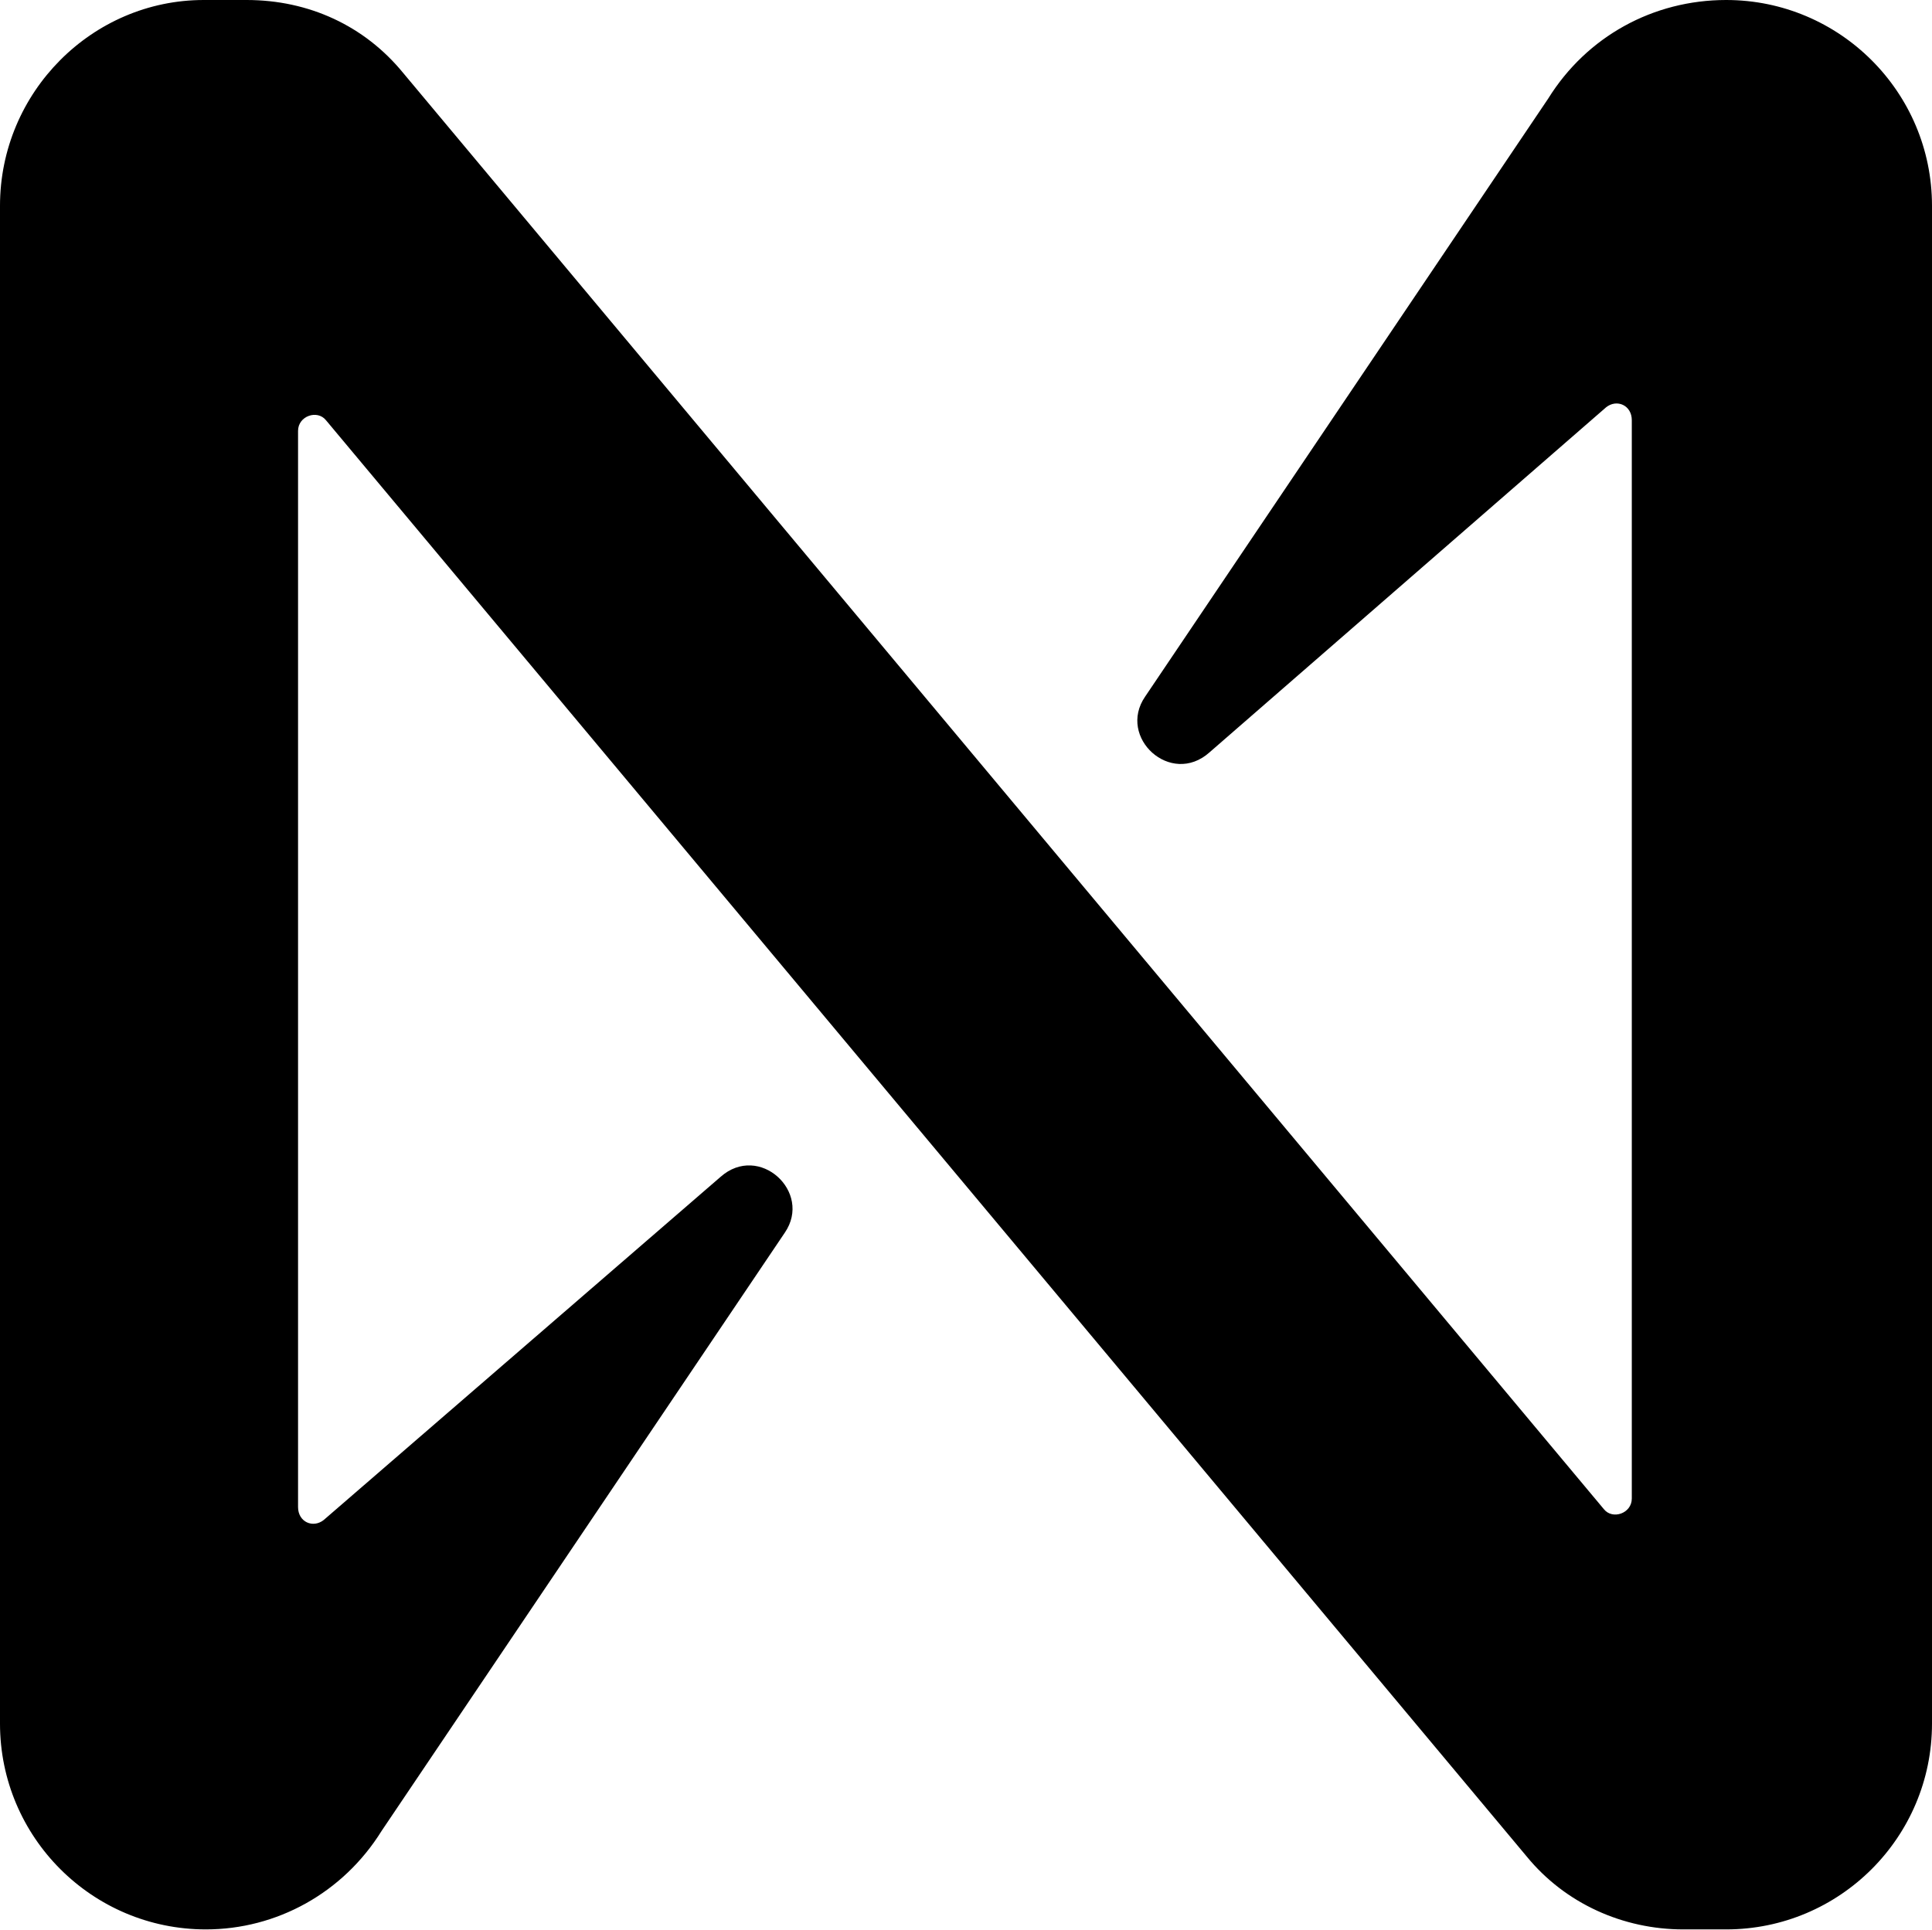
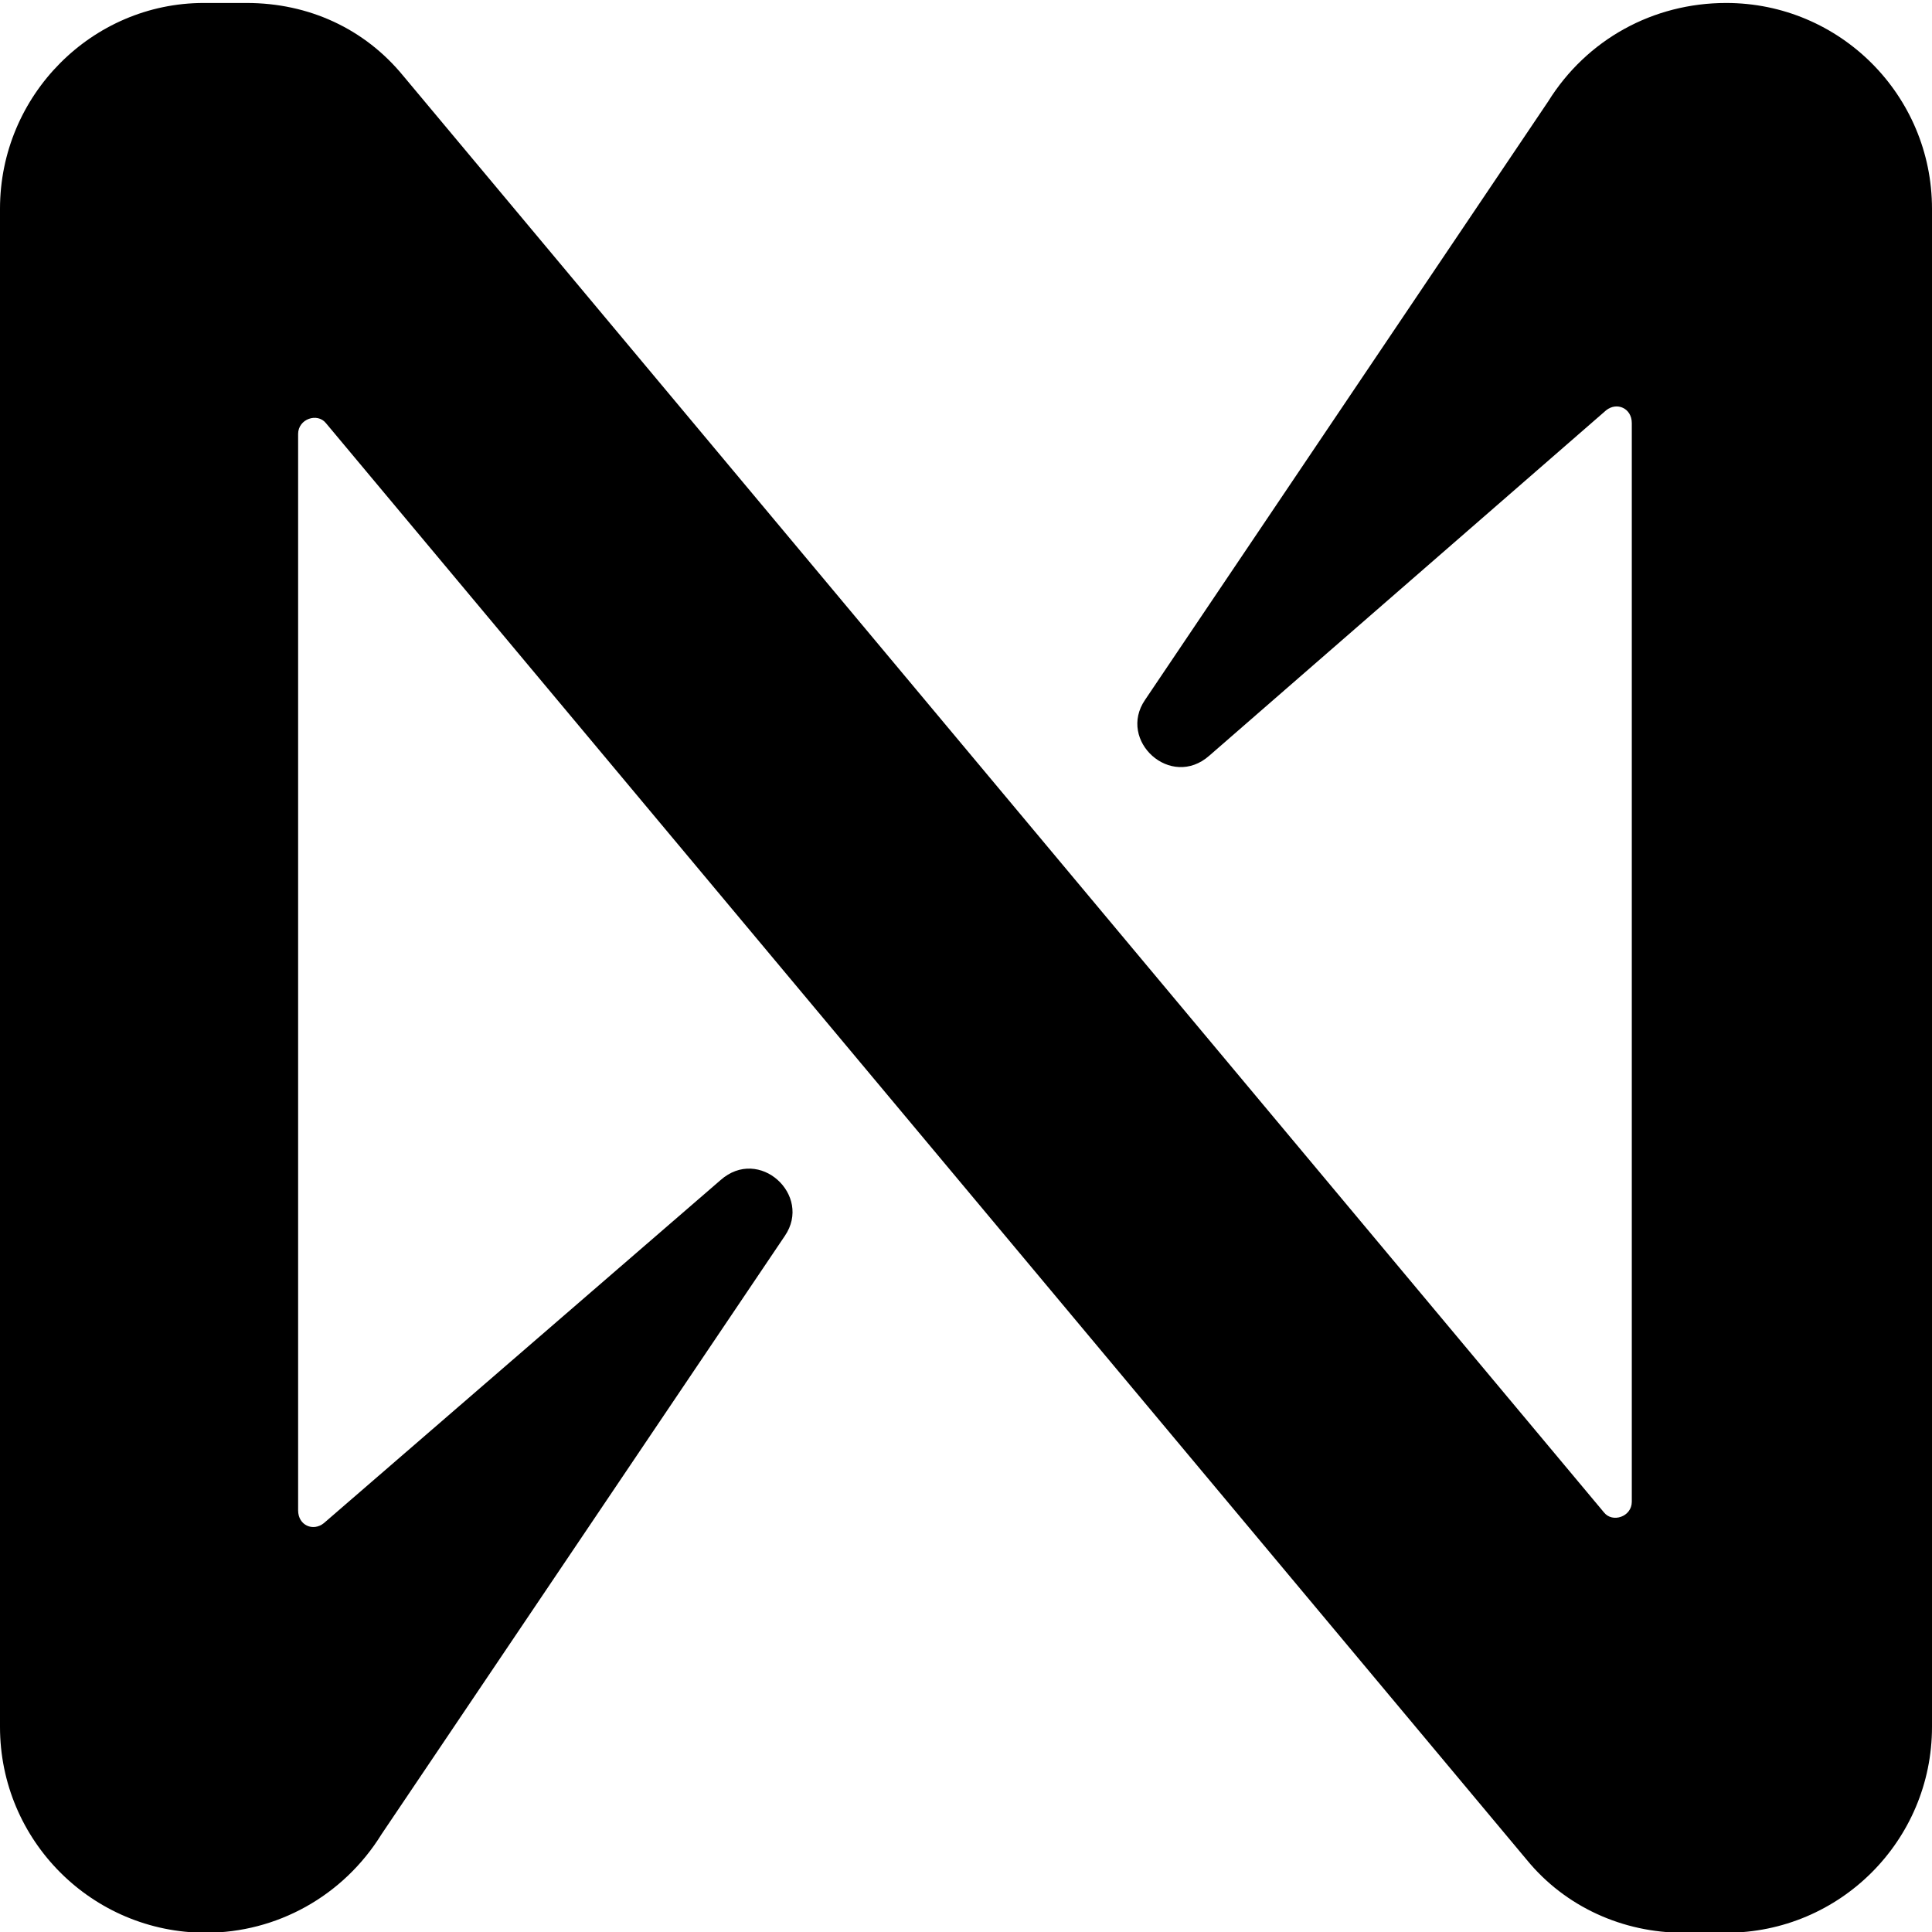
- <svg xmlns="http://www.w3.org/2000/svg" version="1.1" id="Layer_1" x="0px" y="0px" viewBox="0 0 90.1 90" style="enable-background:new 0 0 90.1 90;" xml:space="preserve">
-   <path d="M72.2,4.6L53.4,32.5c-1.3,1.9,1.2,4.2,3,2.6L74.9,19c0.5-0.4,1.2-0.1,1.2,0.6v50.3c0,0.7-0.9,1-1.3,0.5l-56-67  C17,1.2,14.4,0,11.5,0h-2C4.3,0,0,4.3,0,9.6v70.8C0,85.7,4.3,90,9.6,90c3.3,0,6.4-1.7,8.2-4.6l18.8-27.9c1.3-1.9-1.2-4.2-3-2.6  l-18.5,16c-0.5,0.4-1.2,0.1-1.2-0.6V20.1c0-0.7,0.9-1,1.3-0.5l56,67c1.8,2.2,4.5,3.4,7.3,3.4h2c5.3,0,9.6-4.3,9.6-9.6V9.6  c0-5.3-4.3-9.6-9.6-9.6C77.1,0,74,1.7,72.2,4.6z" />
+ <svg xmlns="http://www.w3.org/2000/svg" width="13" height="13" viewBox="0 0 13 13" fill="none">
+   <path d="M10.417 0.683L7.705 4.709C7.517 4.983 7.878 5.315 8.138 5.084L10.807 2.761C10.879 2.703 10.98 2.746 10.98 2.847V10.105C10.98 10.206 10.85 10.249 10.793 10.177L2.713 0.51C2.453 0.193 2.078 0.02 1.659 0.02H1.371C0.62 0.02 0 0.64 0 1.405V11.62C0 12.385 0.62 13.005 1.385 13.005C1.861 13.005 2.309 12.76 2.568 12.341L5.281 8.316C5.468 8.042 5.108 7.71 4.848 7.941L2.179 10.249C2.107 10.307 2.006 10.264 2.006 10.163V2.92C2.006 2.819 2.135 2.775 2.193 2.847L10.273 12.514C10.533 12.832 10.922 13.005 11.326 13.005H11.615C12.38 13.005 13 12.385 13 11.62V1.405C13 0.64 12.38 0.02 11.615 0.02C11.124 0.02 10.677 0.265 10.417 0.683Z" fill="black" />
</svg>
